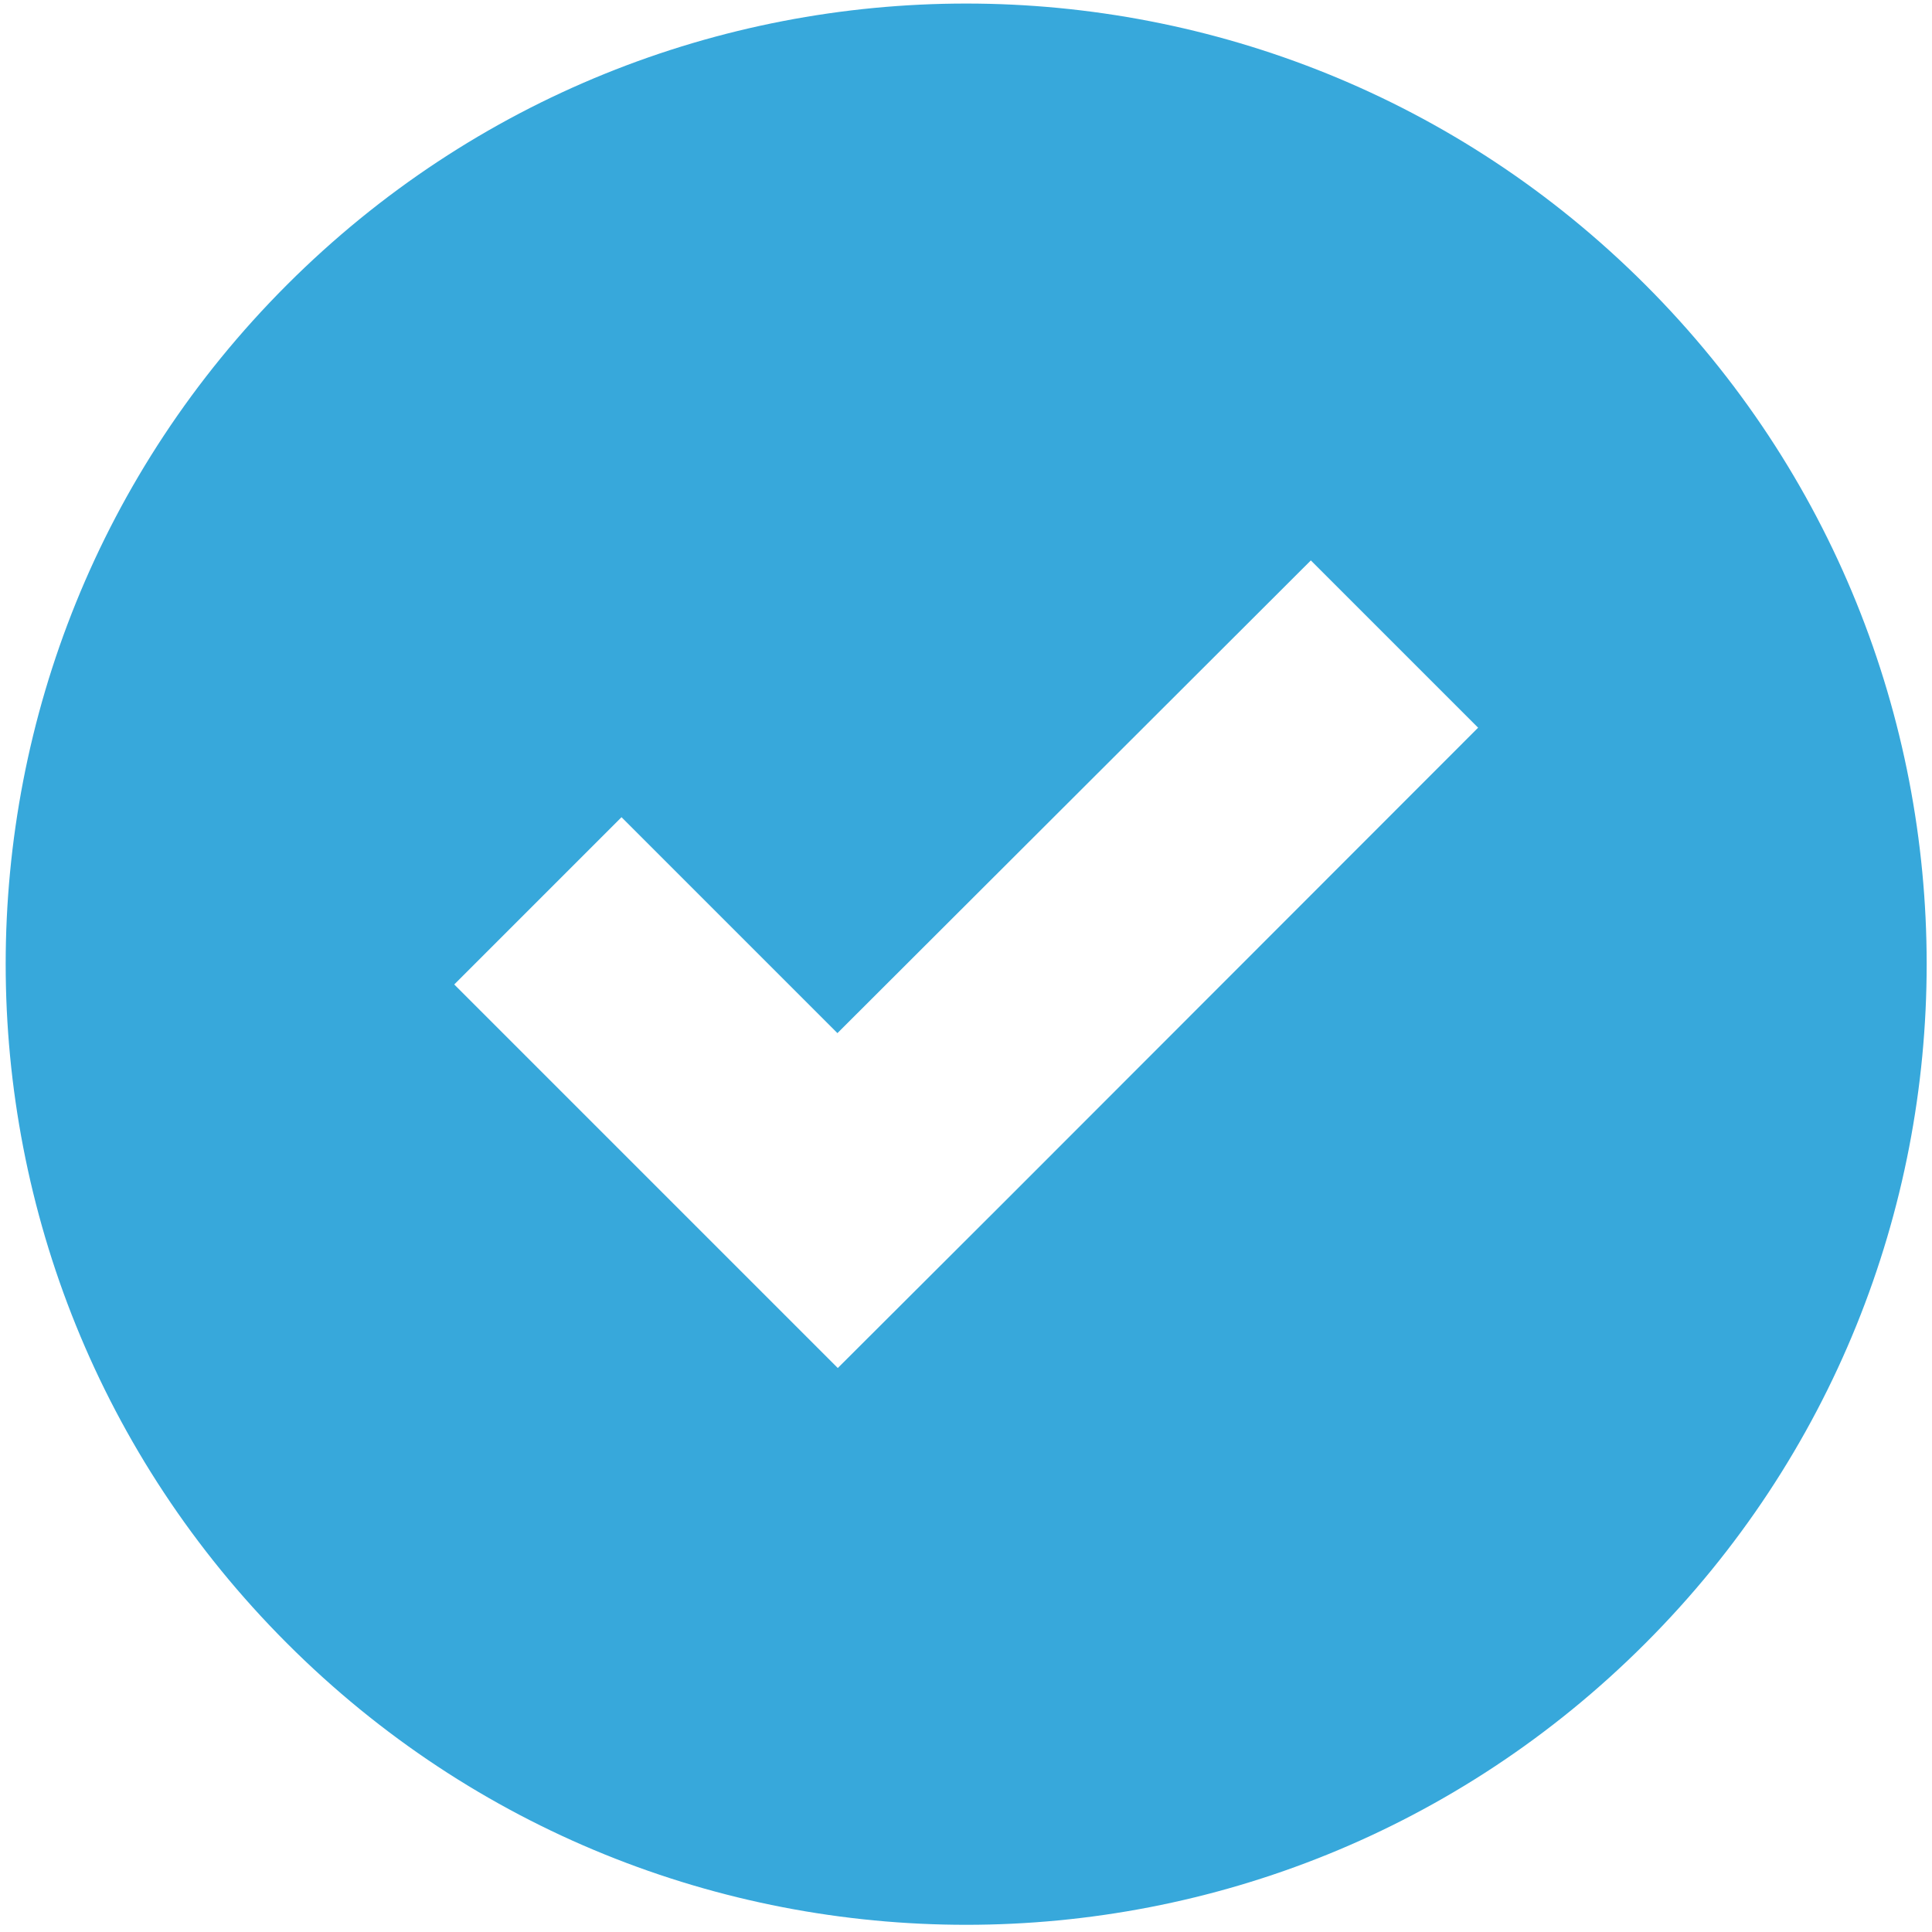
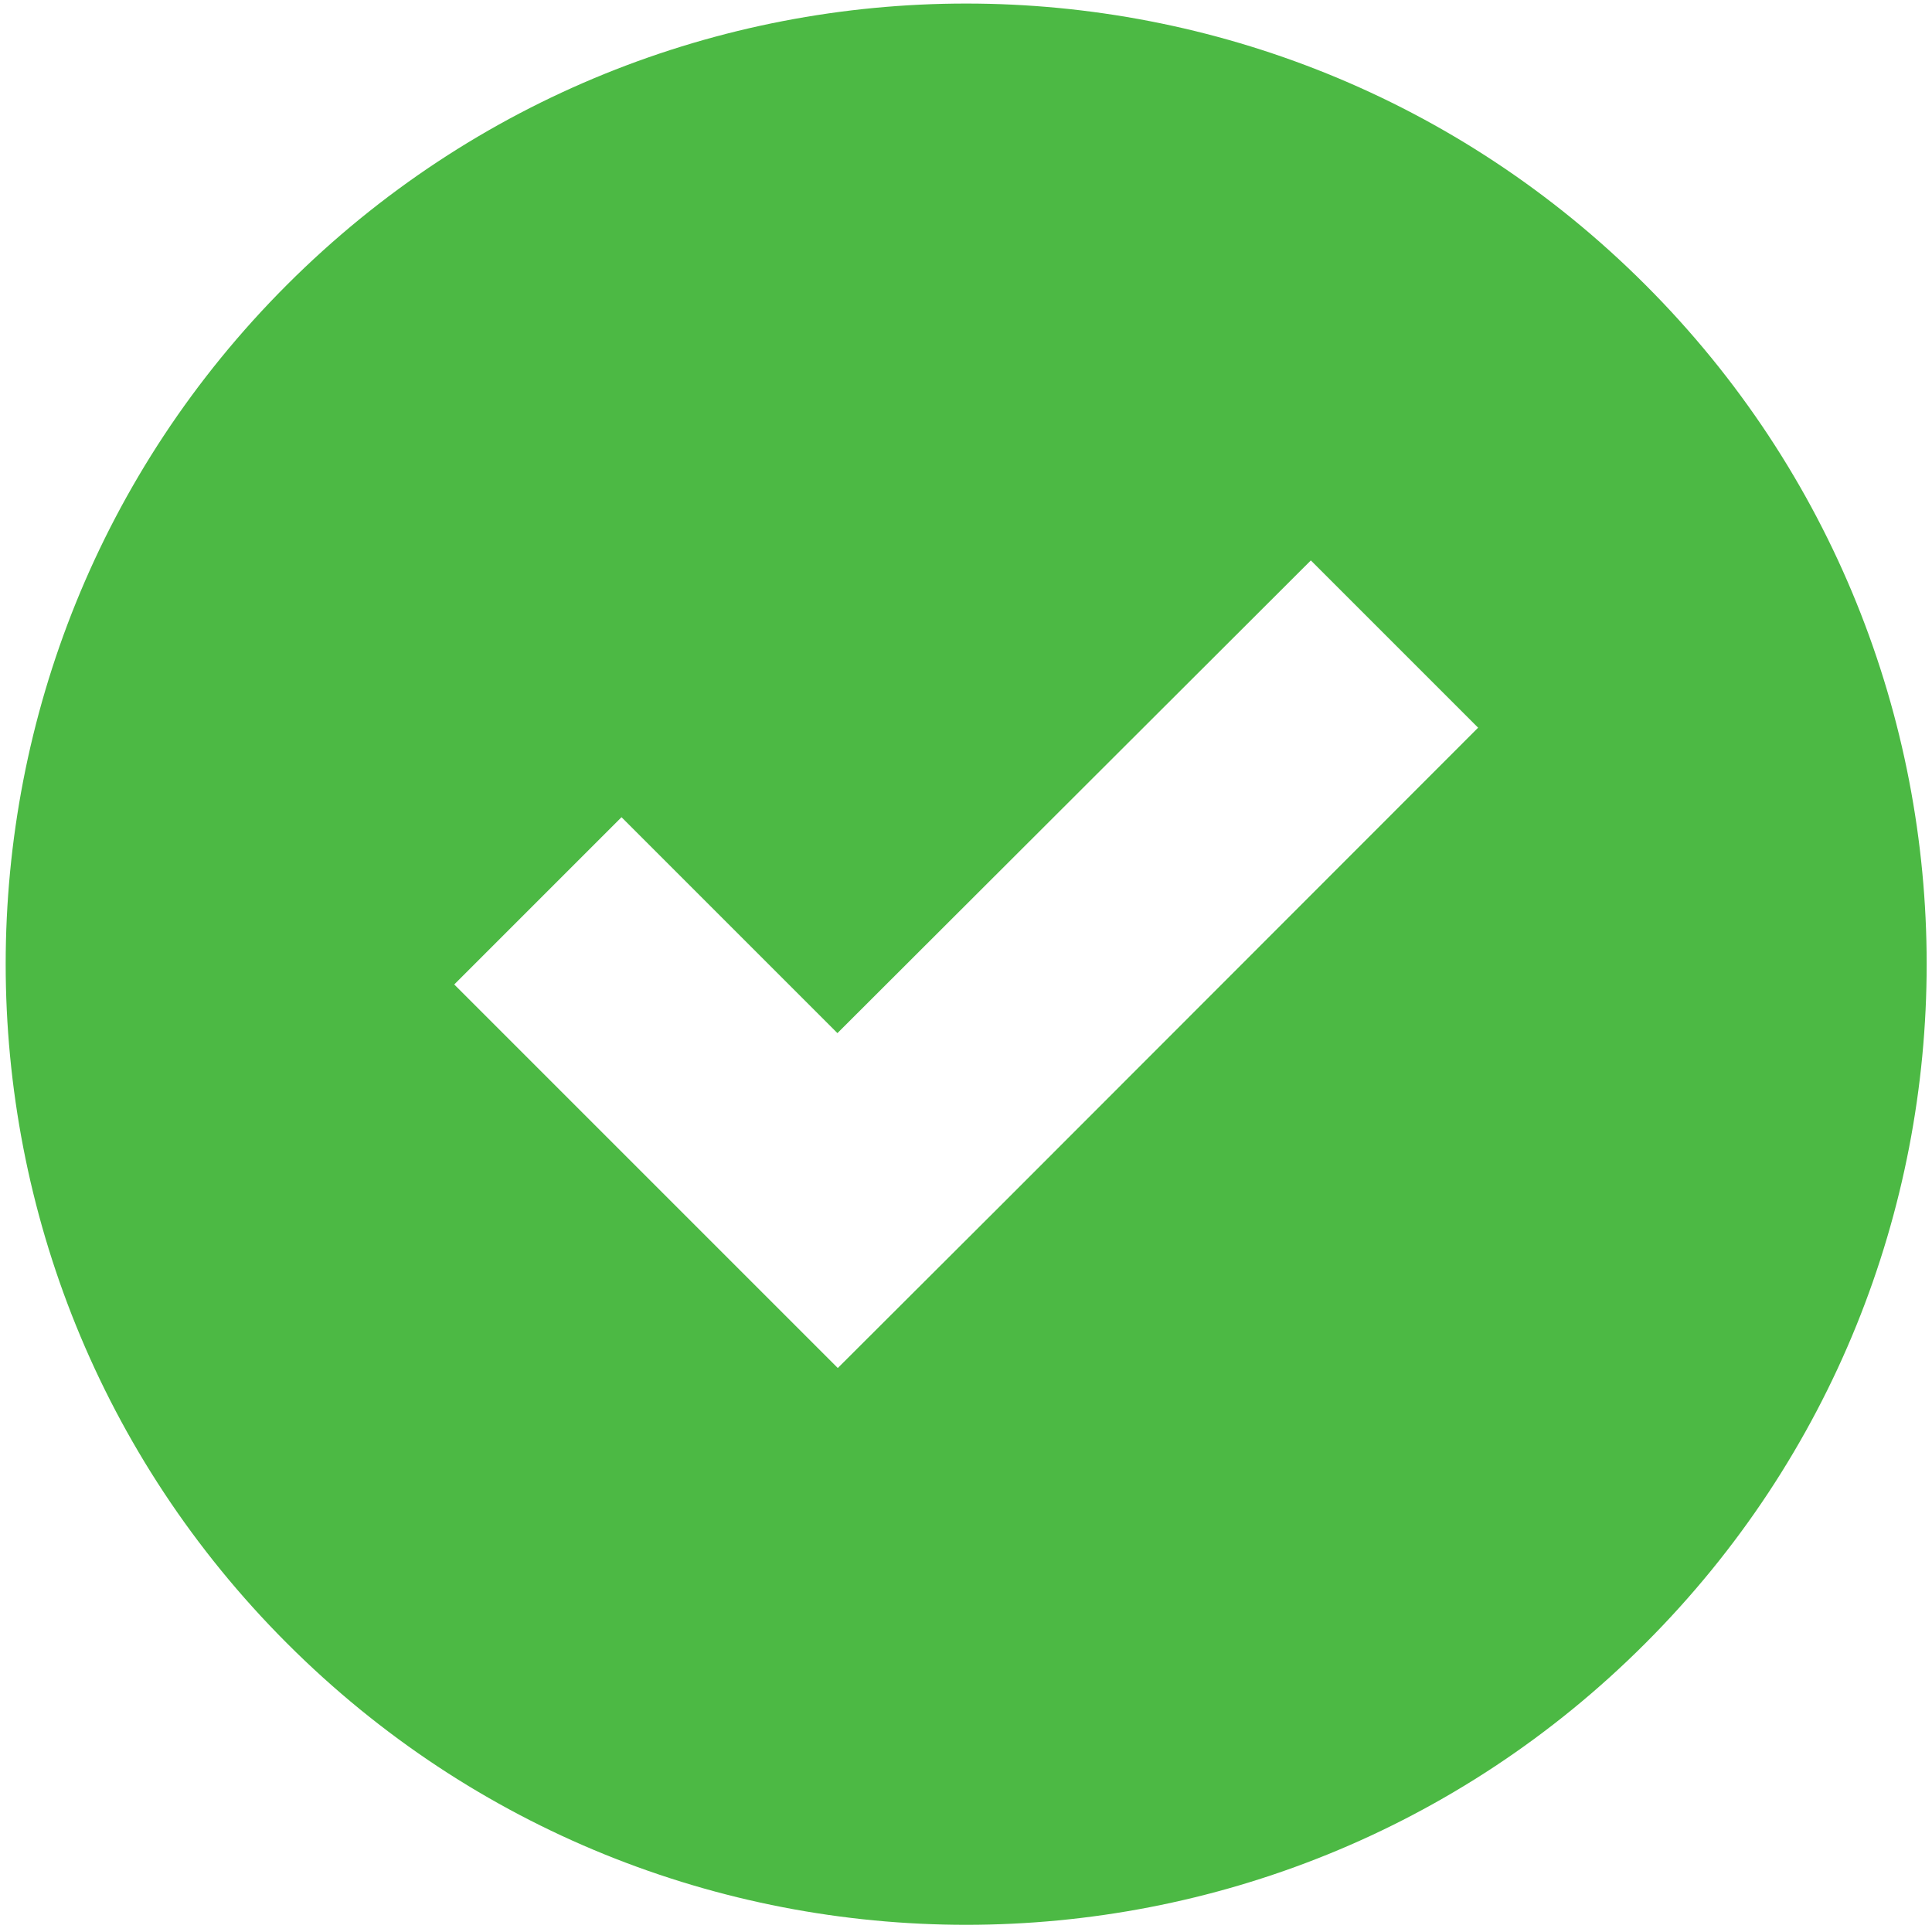
- <svg xmlns="http://www.w3.org/2000/svg" version="1.1" id="Capa_1" x="0px" y="0px" viewBox="-365 365.6 544 544" style="enable-background:new -365 365.6 544 544;" xml:space="preserve">
+ <svg xmlns="http://www.w3.org/2000/svg" version="1.1" id="Capa_1" x="0px" y="0px" viewBox="0 0 544 544" style="enable-background:new 0 0 544 544;" xml:space="preserve">
  <style type="text/css">
- 	.st0{fill:#37A8DB;}
+ 	.st0{fill:#4CB944;}
</style>
-   <path class="st0" d="M98.3,828.3c105.6-105.6,105.6-276.9,0-382.5c-105.6-105.6-276.9-105.6-382.5,0  c-105.6,105.6-105.6,276.9,0,382.5C-178.6,934-7.3,934,98.3,828.3L98.3,828.3z M-190,595.7l60.8,60.8L4.1,523.4l47.1,47.1  L-81.9,703.7l-47.2,47.1l-108-108L-190,595.7z M-190,595.7" />
+   <path class="st0" d="M463.3,462.7c105.6-105.6,105.6-276.9,0-382.5s-276.9-105.6-382.5,0s-105.6,276.9,0,382.5  C186.4,568.4,357.7,568.4,463.3,462.7L463.3,462.7z M175,230.1l60.8,60.8l133.3-133.1l47.1,47.1L283.1,338.1l-47.2,47.1l-108-108  L175,230.1z" />
</svg>
